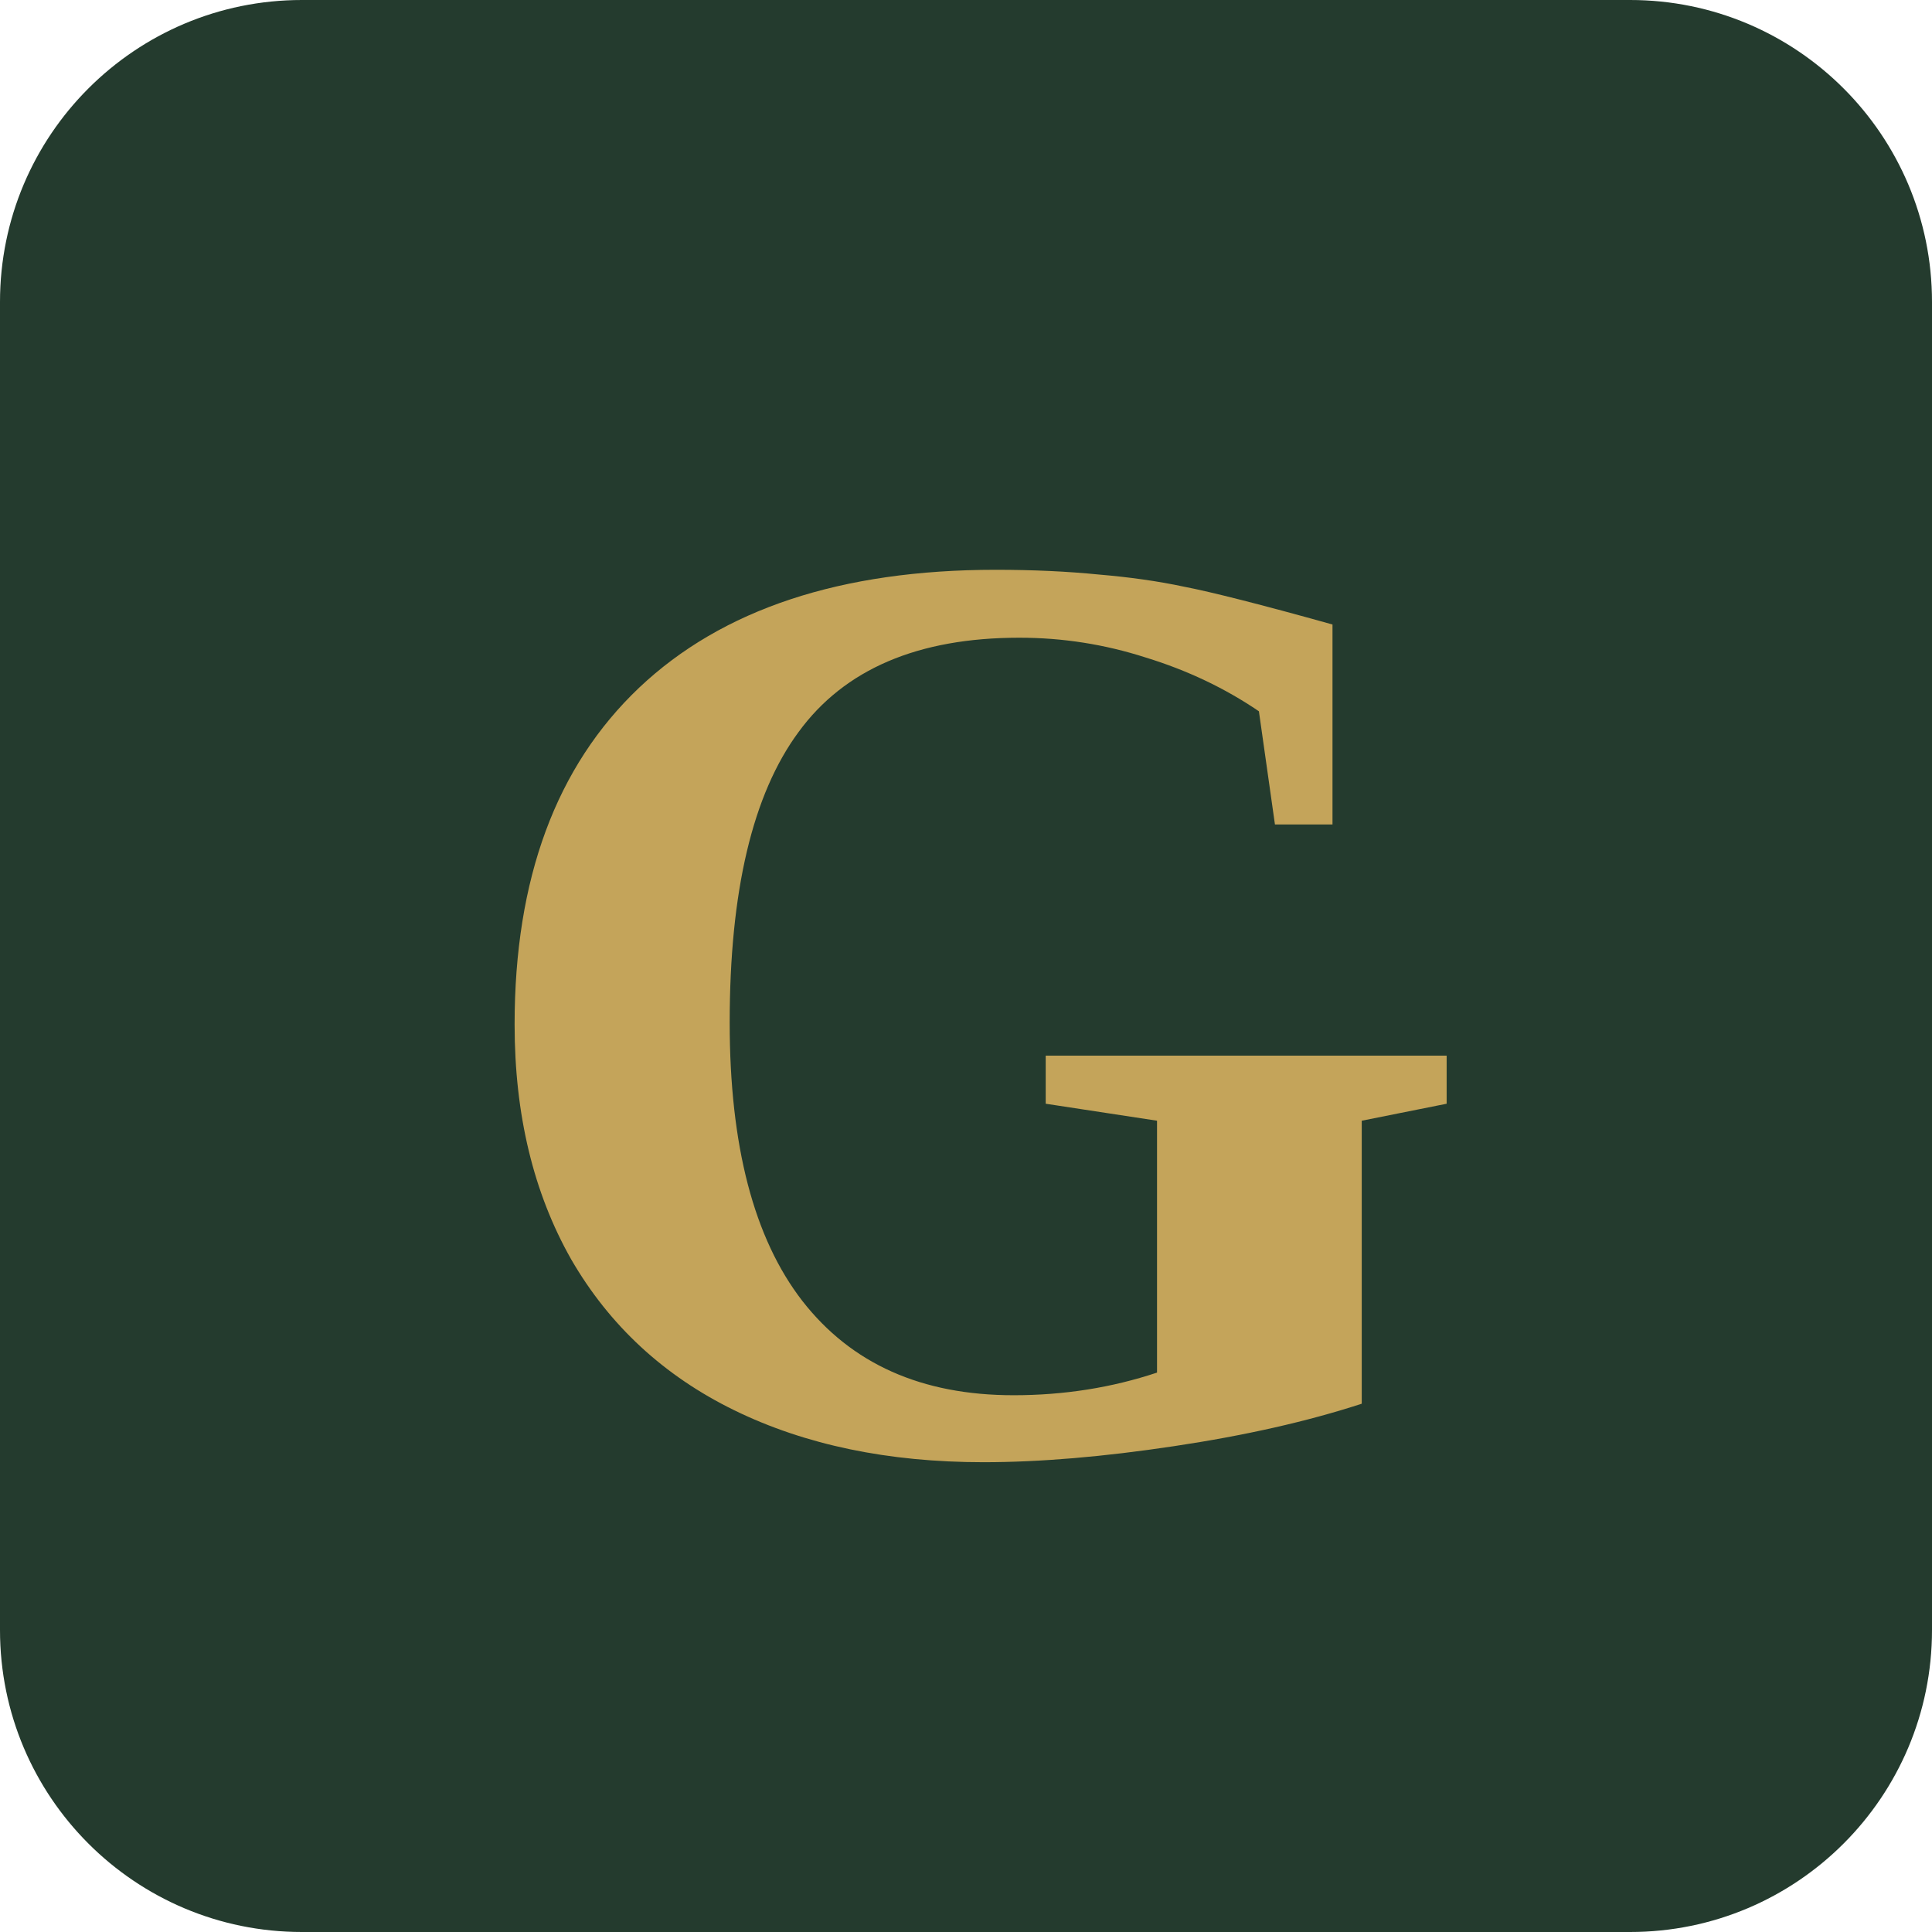
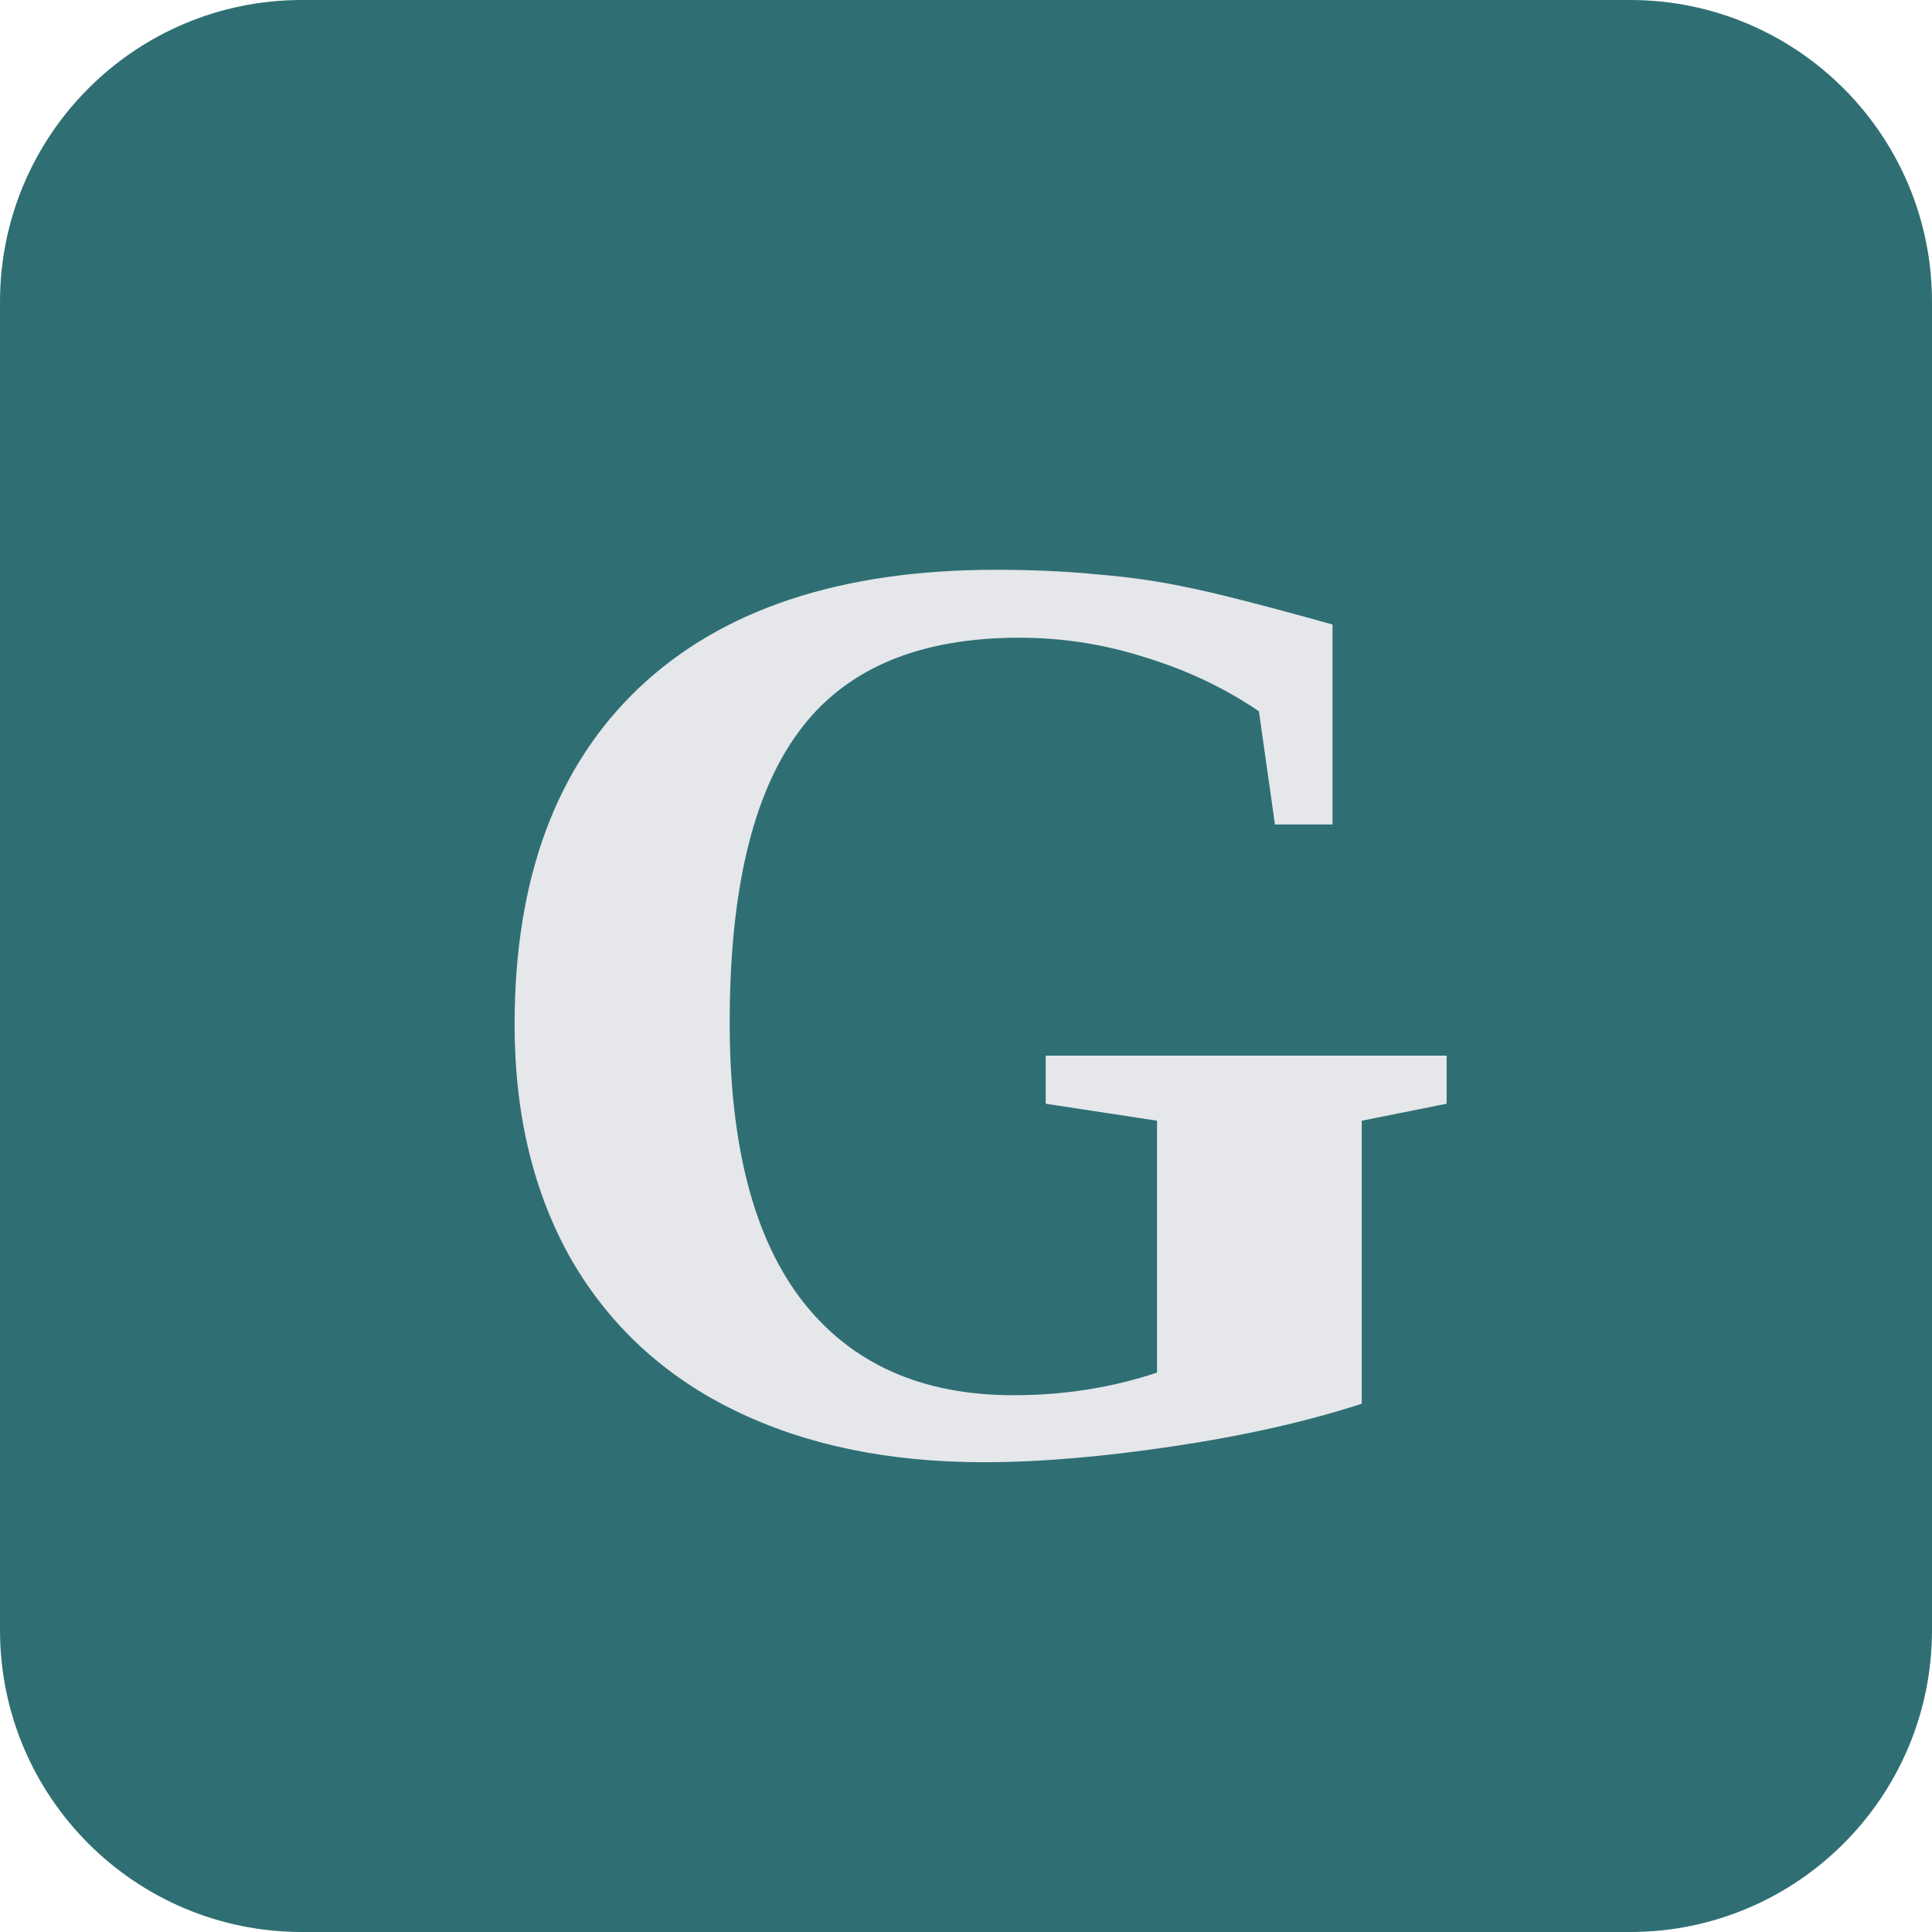
<svg xmlns="http://www.w3.org/2000/svg" viewBox="0 0 32 32">
-   <rect width="32" height="32" rx="5" fill="#243B2E" />
-   <text x="16" y="24" font-family="Georgia, 'Times New Roman', serif" font-size="22" font-weight="700" text-anchor="middle" fill="#C4A45A">G</text>
+   <rect width="32" height="32" rx="5" fill="#2F6F73" />
+   <text x="16" y="24" font-family="Georgia, 'Times New Roman', serif" font-size="22" font-weight="700" text-anchor="middle" fill="#E5E7EB">G</text>
</svg>
